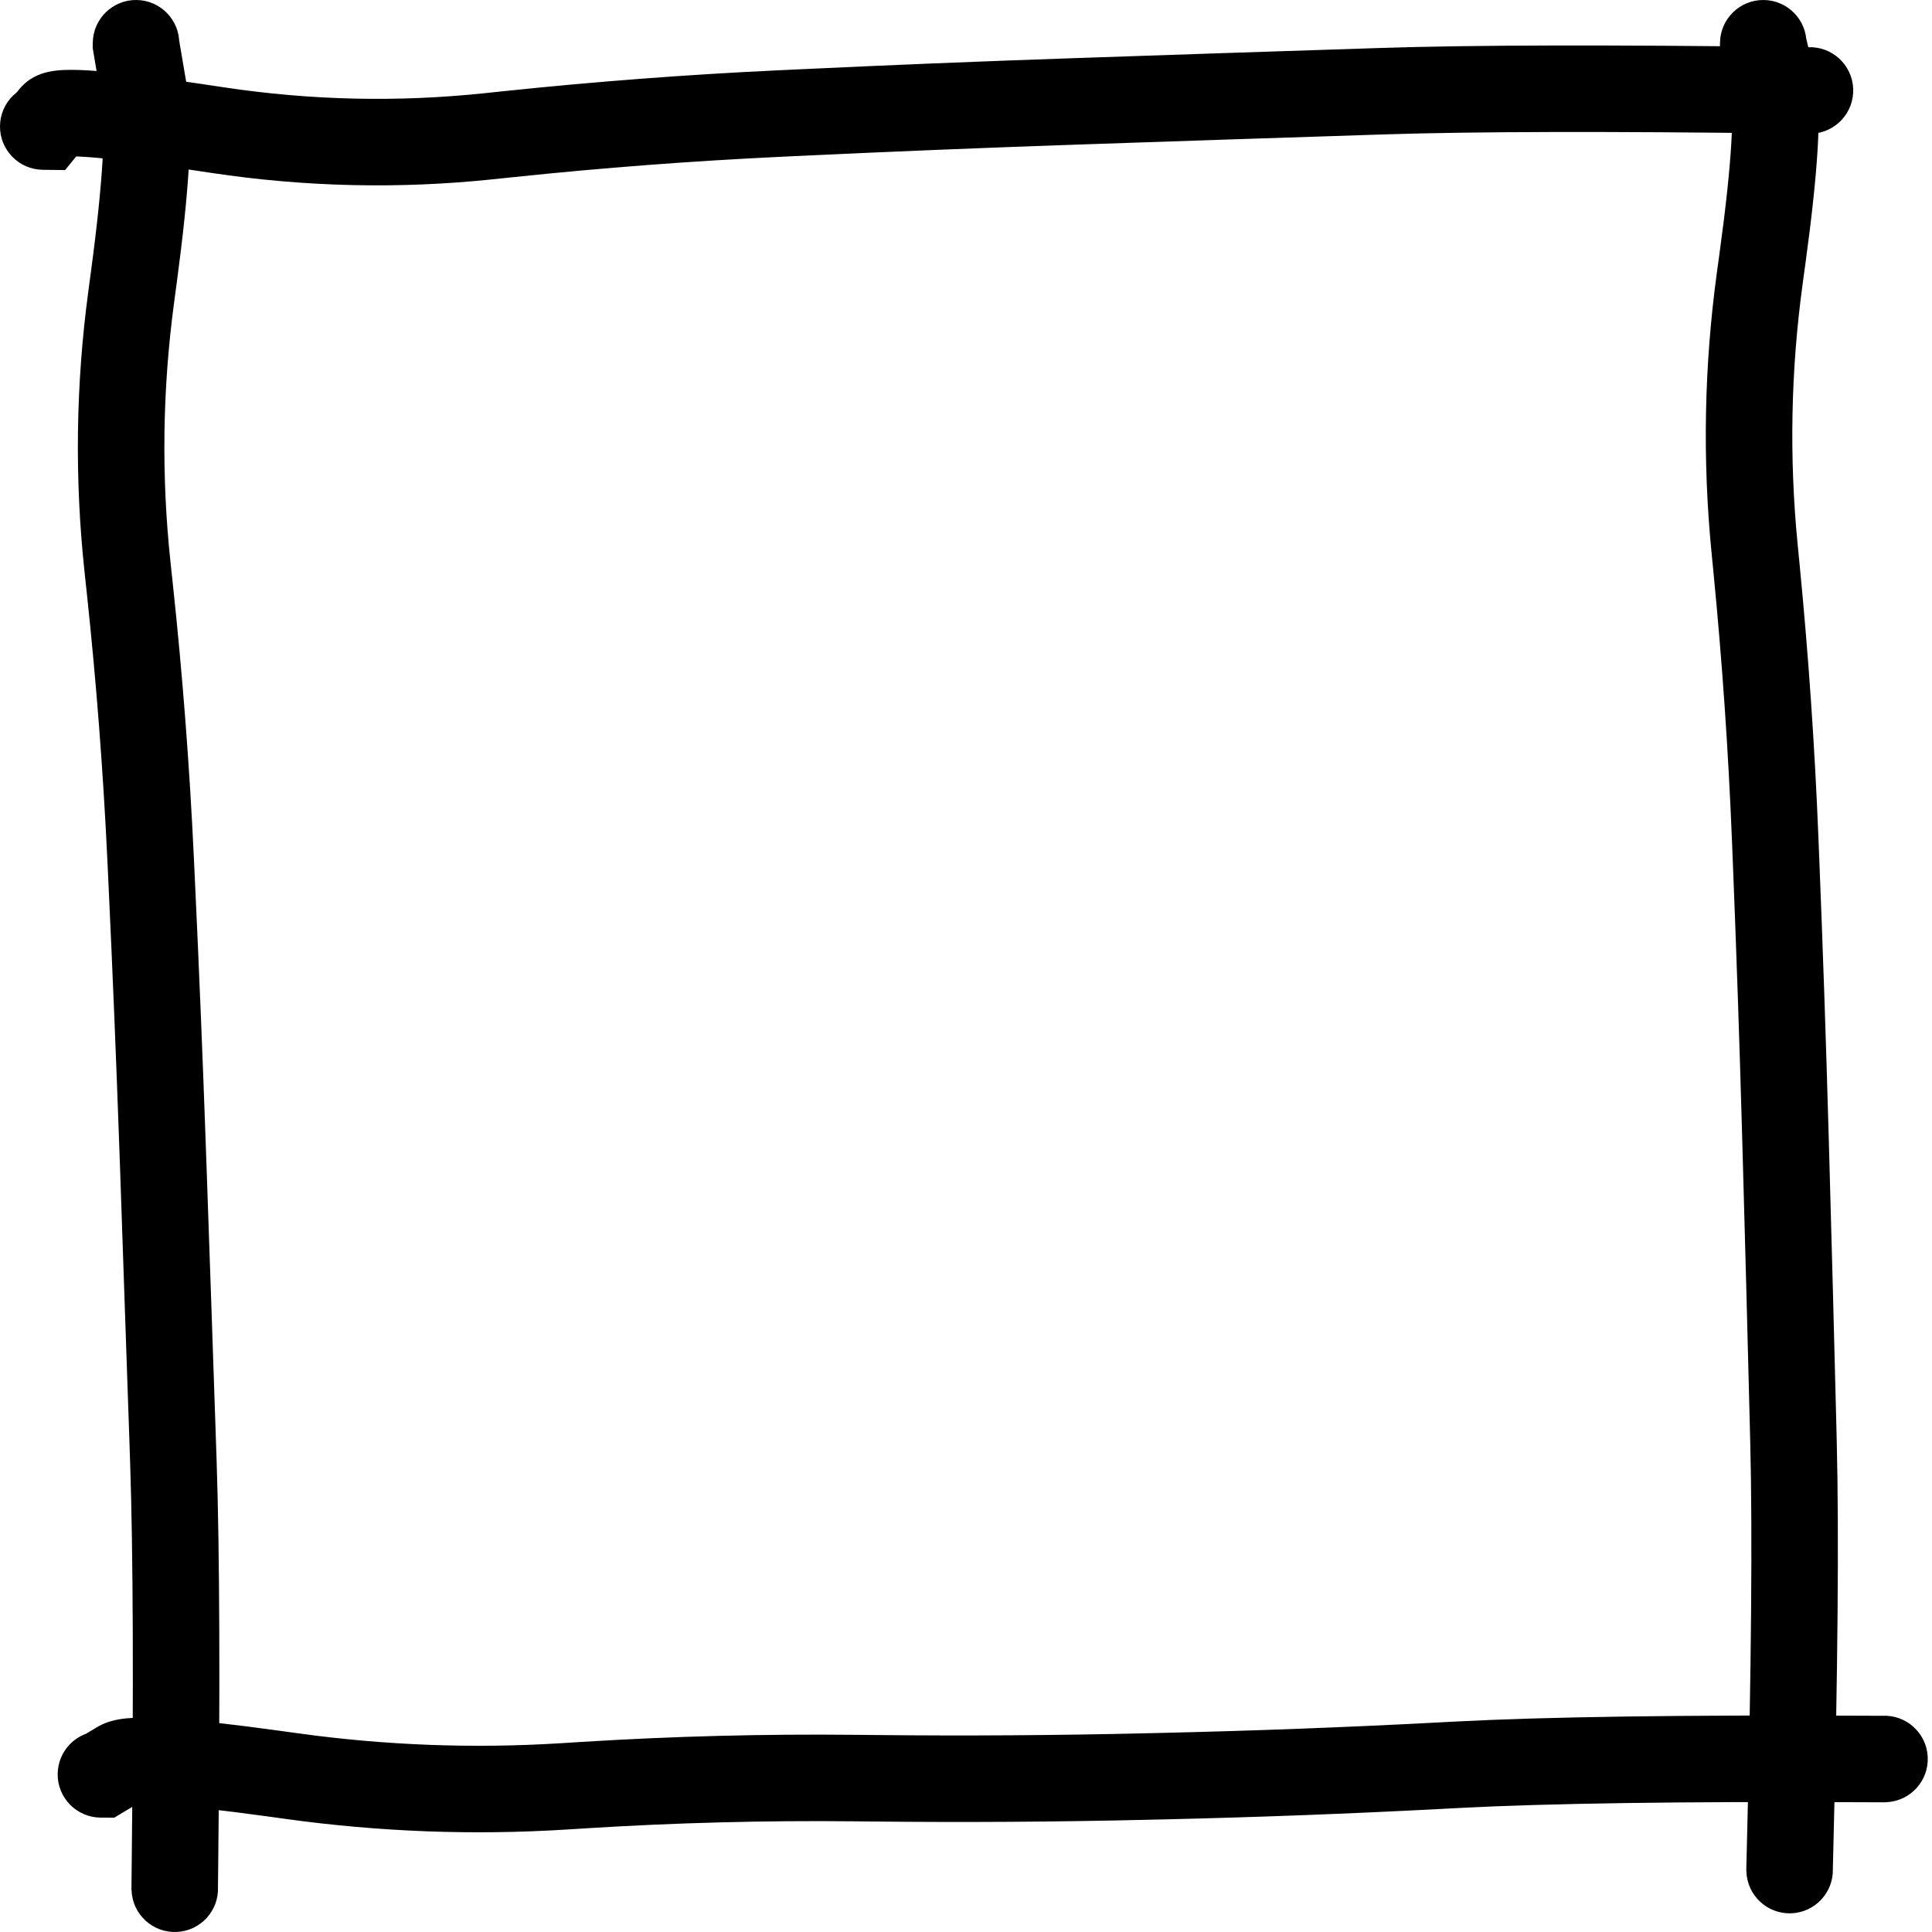
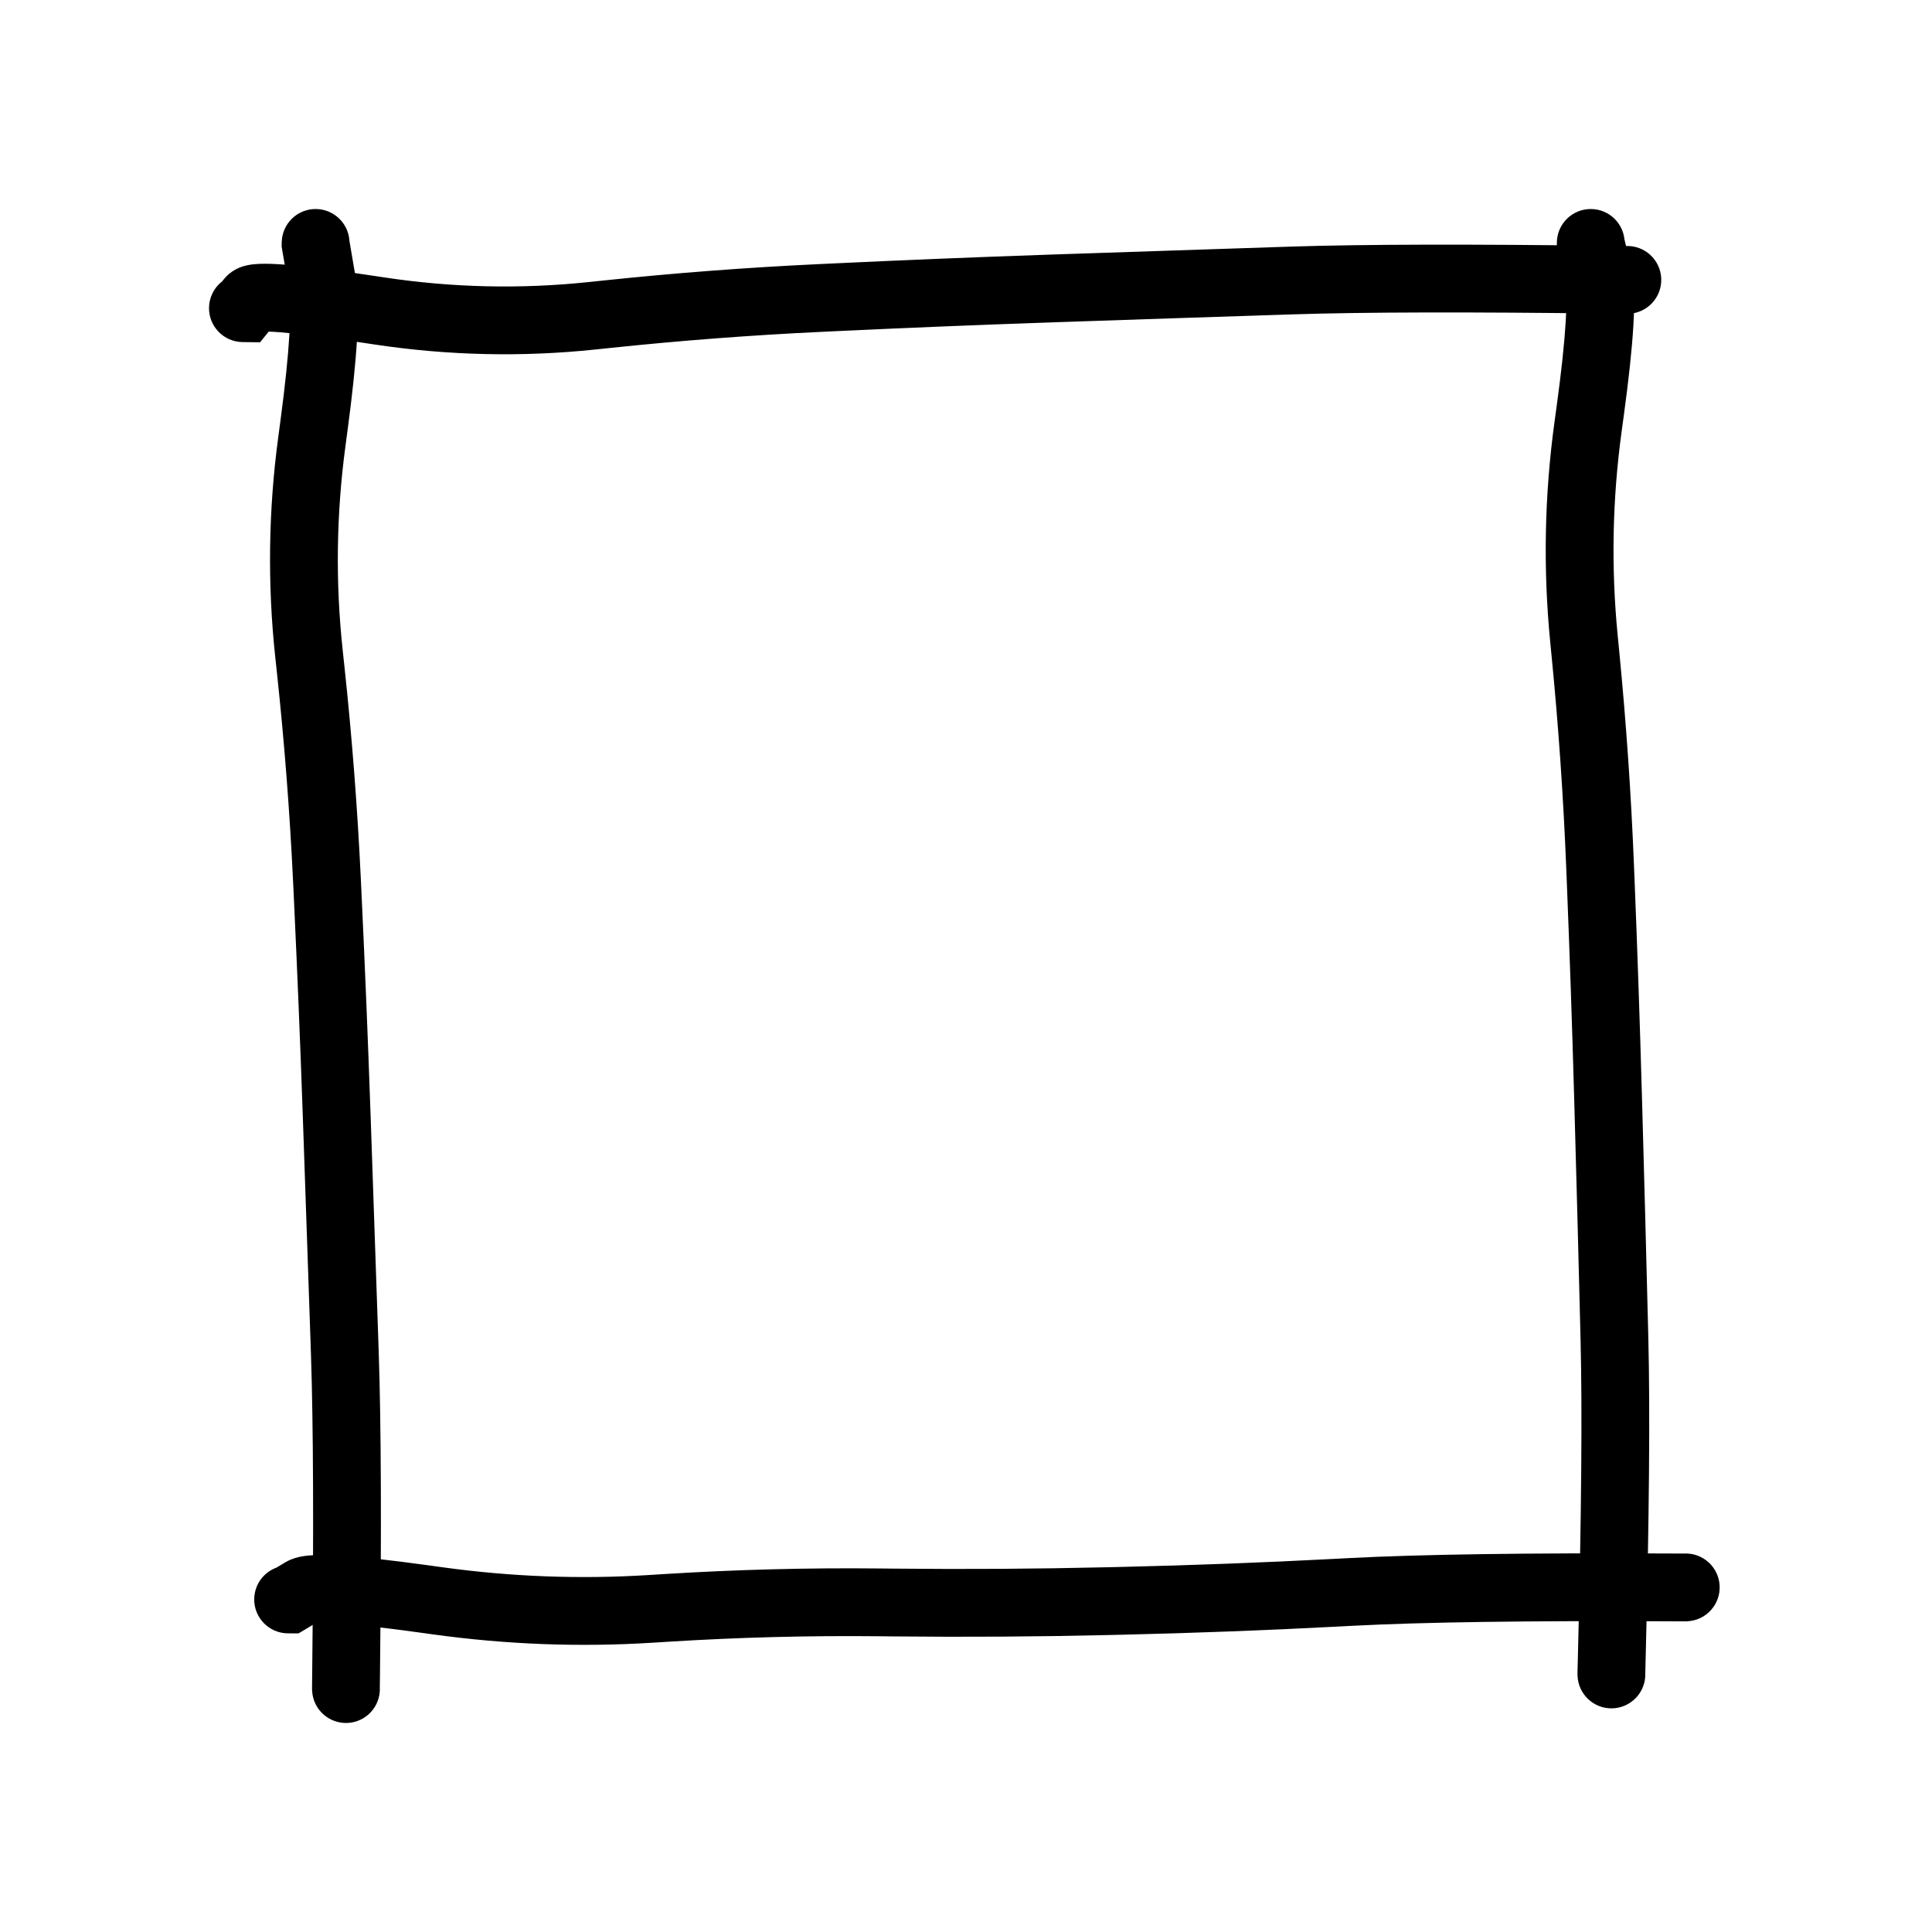
- <svg xmlns="http://www.w3.org/2000/svg" width="134" height="134" viewBox="0 0 134 134" fill="none">
+ <svg xmlns="http://www.w3.org/2000/svg" width="171" height="171" viewBox="-18.5 -18.5 171 171" fill="none">
  <path d="M125.66 9.27C127.316 9.202 128.602 7.805 128.534 6.149C128.466 4.494 127.068 3.207 125.413 3.275L125.537 6.273L125.66 9.27ZM125.437 6.277L125.398 9.277L125.479 9.278L125.56 9.274L125.437 6.277ZM124.028 6.259L124.066 3.259L124.028 6.259ZM94.497 6.369L94.594 9.368L94.497 6.369ZM75.701 6.994L75.804 9.992L75.701 6.994ZM55.491 7.808L55.633 10.805L55.491 7.808ZM15.108 9.027L14.662 11.993L15.108 9.027ZM13.696 8.814L14.141 5.848L13.696 8.814ZM3.703 8.043L1.536 5.968L3.703 8.043ZM3.657 8.091L1.49 6.016L1.404 6.106L1.326 6.202L3.657 8.091ZM3.1 8.778L3.062 11.778L4.516 11.796L5.431 10.667L3.1 8.778ZM3.038 5.777C1.381 5.756 0.021 7.083 0 8.739C-0.021 10.396 1.305 11.756 2.962 11.777L3 8.777L3.038 5.777ZM125.537 6.273L125.413 3.275L125.313 3.279L125.437 6.277L125.56 9.274L125.66 9.27L125.537 6.273ZM125.437 6.277L125.475 3.277L124.066 3.259L124.028 6.259L123.99 9.259L125.398 9.277L125.437 6.277ZM124.028 6.259L124.066 3.259C111.576 3.1 102.149 3.121 95.815 3.325L95.912 6.324L96.008 9.322C102.203 9.122 111.52 9.1 123.99 9.259L124.028 6.259ZM95.912 6.324L95.815 3.325L95.108 3.348L95.204 6.346L95.301 9.345L96.008 9.322L95.912 6.324ZM95.204 6.346L95.108 3.348L94.4 3.371L94.497 6.369L94.594 9.368L95.301 9.345L95.204 6.346ZM94.497 6.369L94.4 3.371C88.134 3.573 81.867 3.781 75.598 3.996L75.701 6.994L75.804 9.992C82.068 9.777 88.331 9.569 94.594 9.368L94.497 6.369ZM75.701 6.994L75.598 3.996L74.891 4.02L74.993 7.018L75.096 10.016L75.804 9.992L75.701 6.994ZM74.993 7.018L74.891 4.02L74.183 4.044L74.286 7.042L74.389 10.041L75.096 10.016L74.993 7.018ZM74.286 7.042L74.183 4.044C67.904 4.259 61.626 4.515 55.349 4.812L55.491 7.808L55.633 10.805C61.883 10.51 68.135 10.255 74.389 10.041L74.286 7.042ZM55.491 7.808L55.349 4.812L54.642 4.845L54.784 7.842L54.925 10.838L55.633 10.805L55.491 7.808ZM54.784 7.842L54.642 4.845L53.935 4.878L54.077 7.875L54.218 10.872L54.925 10.838L54.784 7.842ZM54.077 7.875L53.935 4.878C47.614 5.177 41.295 5.657 34.979 6.32L35.292 9.303L35.605 12.287C41.808 11.636 48.012 11.165 54.218 10.872L54.077 7.875ZM35.292 9.303L34.979 6.32L34.273 6.394L34.586 9.377L34.898 12.361L35.605 12.287L35.292 9.303ZM34.586 9.377L34.273 6.394L33.566 6.468L33.879 9.452L34.192 12.435L34.898 12.361L34.586 9.377ZM33.879 9.452L33.566 6.468C27.56 7.098 21.558 6.962 15.554 6.06L15.108 9.027L14.662 11.993C21.167 12.97 27.678 13.118 34.192 12.435L33.879 9.452ZM15.108 9.027L15.554 6.06L14.848 5.954L14.402 8.921L13.956 11.887L14.662 11.993L15.108 9.027ZM14.402 8.921L14.848 5.954L14.141 5.848L13.696 8.814L13.25 11.781L13.956 11.887L14.402 8.921ZM13.696 8.814L14.141 5.848C10.994 5.375 8.512 5.063 6.738 4.926C5.862 4.858 5.07 4.826 4.422 4.855C4.104 4.869 3.721 4.902 3.338 4.988C3.088 5.044 2.235 5.238 1.536 5.968L3.703 8.043L5.87 10.118C5.532 10.471 5.19 10.643 5.022 10.717C4.839 10.797 4.701 10.831 4.648 10.843C4.549 10.865 4.542 10.856 4.692 10.849C4.978 10.836 5.486 10.847 6.276 10.908C7.832 11.028 10.143 11.314 13.25 11.781L13.696 8.814ZM3.703 8.043L1.536 5.968L1.49 6.016L3.657 8.091L5.824 10.166L5.87 10.118L3.703 8.043ZM3.657 8.091L1.326 6.202L0.769 6.89L3.1 8.778L5.431 10.667L5.988 9.98L3.657 8.091ZM3.1 8.778L3.138 5.779L3.038 5.777L3 8.777L2.962 11.777L3.062 11.778L3.1 8.778Z" fill="black" />
  <path d="M130.862 124.996C132.517 124.911 133.789 123.5 133.703 121.845C133.618 120.191 132.207 118.919 130.553 119.004L130.707 122L130.862 124.996ZM130.607 122.005L130.593 125.005L130.678 125.006L130.762 125.001L130.607 122.005ZM129.197 121.999L129.211 118.999L129.197 121.999ZM100.367 122.438L100.524 125.434L100.367 122.438ZM60.707 123.338L60.739 120.338L60.707 123.338ZM59.291 123.324L59.323 120.324L59.291 123.324ZM40.489 123.813L40.675 126.807L40.489 123.813ZM39.781 123.857L39.594 120.863L39.781 123.857ZM39.074 123.901L39.261 126.895L39.074 123.901ZM20.285 123.194L20.694 120.222L20.285 123.194ZM18.871 122.999L18.461 125.971L18.871 122.999ZM8.326 122.338L9.771 124.968L8.326 122.338ZM8.239 122.386L6.794 119.757L6.746 119.783L6.699 119.812L8.239 122.386ZM7.1 123.067L7.086 126.067L7.922 126.071L8.64 125.642L7.1 123.067ZM7.014 120.067C5.357 120.059 4.008 121.396 4 123.053C3.992 124.71 5.329 126.059 6.986 126.067L7 123.067L7.014 120.067ZM130.707 122L130.553 119.004L130.453 119.009L130.607 122.005L130.762 125.001L130.862 124.996L130.707 122ZM130.607 122.005L130.622 119.005L129.211 118.999L129.197 121.999L129.183 124.999L130.593 125.005L130.607 122.005ZM129.197 121.999L129.211 118.999C116.702 118.94 107.258 119.073 100.916 119.405L101.073 122.401L101.23 125.397C107.394 125.075 116.699 124.94 129.183 124.999L129.197 121.999ZM101.073 122.401L100.916 119.405L100.21 119.442L100.367 122.438L100.524 125.434L101.23 125.397L101.073 122.401ZM100.367 122.438L100.21 119.442L99.504 119.479L99.661 122.475L99.818 125.471L100.524 125.434L100.367 122.438ZM99.661 122.475L99.504 119.479C93.281 119.805 87.057 120.04 80.834 120.185L80.903 123.185L80.973 126.184C87.255 126.037 93.536 125.8 99.818 125.471L99.661 122.475ZM80.903 123.185L80.834 120.185L80.128 120.202L80.198 123.201L80.267 126.2L80.973 126.184L80.903 123.185ZM80.198 123.201L80.128 120.202L79.422 120.218L79.492 123.218L79.562 126.217L80.267 126.2L80.198 123.201ZM79.492 123.218L79.422 120.218C73.203 120.363 66.975 120.403 60.739 120.338L60.707 123.338L60.676 126.338C66.98 126.404 73.275 126.363 79.562 126.217L79.492 123.218ZM60.707 123.338L60.739 120.338L60.031 120.331L59.999 123.331L59.968 126.331L60.676 126.338L60.707 123.338ZM59.999 123.331L60.031 120.331L59.323 120.324L59.291 123.324L59.26 126.323L59.968 126.331L59.999 123.331ZM59.291 123.324L59.323 120.324C52.979 120.258 46.639 120.423 40.302 120.818L40.489 123.813L40.675 126.807C46.868 126.42 53.062 126.259 59.26 126.323L59.291 123.324ZM40.489 123.813L40.302 120.818L39.594 120.863L39.781 123.857L39.968 126.851L40.675 126.807L40.489 123.813ZM39.781 123.857L39.594 120.863L38.887 120.907L39.074 123.901L39.261 126.895L39.968 126.851L39.781 123.857ZM39.074 123.901L38.887 120.907C32.823 121.285 26.759 121.058 20.694 120.222L20.285 123.194L19.875 126.166C26.333 127.055 32.796 127.299 39.261 126.895L39.074 123.901ZM20.285 123.194L20.694 120.222L19.987 120.125L19.578 123.097L19.168 126.068L19.875 126.166L20.285 123.194ZM19.578 123.097L19.987 120.125L19.28 120.027L18.871 122.999L18.461 125.971L19.168 126.068L19.578 123.097ZM18.871 122.999L19.28 120.027C16.123 119.592 13.594 119.31 11.726 119.193C10.797 119.135 9.968 119.113 9.276 119.146C8.93 119.162 8.565 119.194 8.212 119.258C7.898 119.314 7.392 119.429 6.881 119.709L8.326 122.338L9.771 124.968C9.592 125.066 9.45 125.114 9.384 125.134C9.346 125.146 9.318 125.153 9.301 125.157C9.284 125.161 9.274 125.163 9.273 125.163C9.273 125.163 9.278 125.162 9.292 125.16C9.305 125.158 9.323 125.156 9.348 125.154C9.399 125.149 9.468 125.143 9.558 125.139C9.937 125.121 10.521 125.129 11.351 125.181C12.998 125.284 15.356 125.543 18.461 125.971L18.871 122.999ZM8.326 122.338L6.881 119.709L6.794 119.757L8.239 122.386L9.684 125.015L9.771 124.968L8.326 122.338ZM8.239 122.386L6.699 119.812L5.56 120.493L7.1 123.067L8.64 125.642L9.779 124.961L8.239 122.386ZM7.1 123.067L7.114 120.067L7.014 120.067L7 123.067L6.986 126.067L7.086 126.067L7.1 123.067Z" fill="black" />
  <path d="M121.126 129.793C121.175 131.449 122.557 132.753 124.213 132.704C125.869 132.655 127.172 131.273 127.123 129.617L124.125 129.705L121.126 129.793ZM124.122 129.605L121.123 129.53L121.121 129.612L121.123 129.693L124.122 129.605ZM123.863 79.864L120.864 79.948L123.863 79.864ZM123.154 58.94L120.156 59.06V59.06L123.154 58.94ZM121.831 39.439L124.817 39.148L121.831 39.439ZM121.762 38.732L118.777 39.024L121.762 38.732ZM121.693 38.025L124.679 37.734L121.693 38.025ZM122.06 19.249L119.088 18.842L122.06 19.249ZM122.157 18.543L125.129 18.949L122.157 18.543ZM122.253 17.836L119.281 17.43L122.253 17.836ZM122.96 5.917L125.885 5.251L122.96 5.917ZM122.917 5.726L125.842 5.06L125.839 5.047L125.836 5.035L122.917 5.726ZM122.295 3.1L119.295 3.071L119.291 3.436L119.375 3.791L122.295 3.1ZM125.295 3.029C125.312 1.372 123.981 0.016 122.325 4.58361e-05C120.668 -0.016 119.312 1.314 119.296 2.971L122.296 3L125.295 3.029ZM124.125 129.705L127.123 129.617L127.12 129.517L124.122 129.605L121.123 129.693L121.126 129.793L124.125 129.705ZM124.122 129.605L127.121 129.681L127.156 128.271L124.157 128.196L121.158 128.12L121.123 129.53L124.122 129.605ZM124.157 128.196L127.156 128.271C127.47 115.777 127.551 106.343 127.394 100.001L124.395 100.075L121.396 100.15C121.549 106.336 121.472 115.649 121.158 128.12L124.157 128.196ZM124.395 100.075L127.394 100.001L127.377 99.294L124.377 99.368L121.378 99.442L121.396 100.15L124.395 100.075ZM124.377 99.368L127.377 99.294L127.359 98.587L124.36 98.661L121.361 98.735L121.378 99.442L124.377 99.368ZM124.36 98.661L127.359 98.587C127.204 92.319 127.038 86.05 126.862 79.779L123.863 79.864L120.864 79.948C121.04 86.212 121.206 92.474 121.361 98.735L124.36 98.661ZM123.863 79.864L126.862 79.779L126.842 79.072L123.843 79.156L120.844 79.24L120.864 79.948L123.863 79.864ZM123.843 79.156L126.842 79.072L126.822 78.364L123.823 78.448L120.824 78.533L120.844 79.24L123.843 79.156ZM123.823 78.448L126.822 78.364C126.646 72.085 126.432 65.806 126.18 59.527L123.182 59.647L120.185 59.767C120.435 66.022 120.649 72.278 120.824 78.533L123.823 78.448ZM123.182 59.647L126.18 59.527L126.151 58.819L123.154 58.94L120.156 59.06L120.185 59.767L123.182 59.647ZM123.154 58.94L126.151 58.819L126.123 58.112L123.126 58.232L120.128 58.352L120.156 59.06L123.154 58.94ZM123.126 58.232L126.123 58.112C125.87 51.787 125.434 45.466 124.817 39.148L121.831 39.439L118.846 39.731C119.452 45.935 119.879 52.142 120.128 58.352L123.126 58.232ZM121.831 39.439L124.817 39.148L124.748 38.441L121.762 38.732L118.777 39.024L118.846 39.731L121.831 39.439ZM121.762 38.732L124.748 38.441L124.679 37.734L121.693 38.025L118.708 38.317L118.777 39.024L121.762 38.732ZM121.693 38.025L124.679 37.734C124.091 31.706 124.208 25.681 125.033 19.656L122.06 19.249L119.088 18.842C118.2 25.329 118.073 31.822 118.708 38.317L121.693 38.025ZM122.06 19.249L125.033 19.656L125.129 18.949L122.157 18.543L119.185 18.136L119.088 18.842L122.06 19.249ZM122.157 18.543L125.129 18.949L125.226 18.243L122.253 17.836L119.281 17.43L119.185 18.136L122.157 18.543ZM122.253 17.836L125.226 18.243C125.659 15.077 125.943 12.436 126.067 10.342C126.185 8.342 126.181 6.55 125.885 5.251L122.96 5.917L120.035 6.583C120.124 6.975 120.194 8.014 120.077 9.987C119.966 11.866 119.704 14.339 119.281 17.43L122.253 17.836ZM122.96 5.917L125.885 5.251L125.842 5.06L122.917 5.726L119.991 6.392L120.035 6.583L122.96 5.917ZM122.917 5.726L125.836 5.035L125.214 2.409L122.295 3.1L119.375 3.791L119.997 6.417L122.917 5.726ZM122.295 3.1L125.295 3.129L125.295 3.029L122.296 3L119.296 2.971L119.295 3.071L122.295 3.1Z" fill="black" />
  <path d="M9.125 131.129C9.196 132.784 10.595 134.068 12.251 133.997C13.906 133.926 15.19 132.527 15.119 130.871L12.122 131L9.125 131.129ZM12.118 130.9L9.118 130.867L9.117 130.948L9.12 131.029L12.118 130.9ZM12.024 101.373L9.026 101.473L9.026 101.473L12.024 101.373ZM11.977 99.959L8.979 100.059H8.979L11.977 99.959ZM11.308 80.46L8.31 80.566L11.308 80.46ZM10.511 60.954L13.508 60.813L10.511 60.954ZM10.478 60.246L7.482 60.388L10.478 60.246ZM8.998 40.764L6.015 41.084L8.998 40.764ZM8.922 40.059L11.905 39.739L8.922 40.059ZM8.847 39.353L5.864 39.673L8.847 39.353ZM9.101 20.586L12.075 20.985L9.101 20.586ZM9.196 19.879L6.222 19.481L9.196 19.879ZM9.291 19.172L12.264 19.571L9.291 19.172ZM10.031 6.628L7.071 7.115L10.031 6.628ZM9.992 6.391L12.952 5.904L12.951 5.896L12.95 5.888L9.992 6.391ZM9.433 3.1L6.433 3.057L6.429 3.332L6.475 3.603L9.433 3.1ZM12.434 3.043C12.458 1.387 11.134 0.024 9.478 0C7.821 -0.024 6.459 1.3 6.435 2.957L9.434 3L12.434 3.043ZM12.122 131L15.119 130.871L15.115 130.771L12.118 130.9L9.12 131.029L9.125 131.129L12.122 131ZM12.118 130.9L15.117 130.933L15.133 129.524L12.133 129.491L9.133 129.458L9.118 130.867L12.118 130.9ZM12.133 129.491L15.133 129.524C15.27 117.03 15.235 107.603 15.023 101.273L12.024 101.373L9.026 101.473C9.233 107.666 9.27 116.984 9.133 129.458L12.133 129.491ZM12.024 101.373L15.023 101.273L14.999 100.566L12.001 100.666L9.002 100.766L9.026 101.473L12.024 101.373ZM12.001 100.666L14.999 100.566L14.975 99.859L11.977 99.959L8.979 100.059L9.002 100.766L12.001 100.666ZM11.977 99.959L14.975 99.859C14.766 93.596 14.551 87.331 14.331 81.063L11.333 81.168L8.335 81.273C8.555 87.538 8.769 93.8 8.979 100.059L11.977 99.959ZM11.333 81.168L14.331 81.063L14.306 80.355L11.308 80.46L8.31 80.566L8.335 81.273L11.333 81.168ZM11.308 80.46L14.306 80.355L14.281 79.648L11.283 79.753L8.285 79.858L8.31 80.566L11.308 80.46ZM11.283 79.753L14.281 79.648C14.061 73.37 13.804 67.091 13.508 60.813L10.511 60.954L7.515 61.095C7.809 67.349 8.066 73.604 8.285 79.858L11.283 79.753ZM10.511 60.954L13.508 60.813L13.475 60.105L10.478 60.246L7.482 60.388L7.515 61.095L10.511 60.954ZM10.478 60.246L13.475 60.105L13.442 59.398L10.445 59.539L7.448 59.68L7.482 60.388L10.478 60.246ZM10.445 59.539L13.442 59.398C13.144 53.072 12.657 46.754 11.981 40.445L8.998 40.764L6.015 41.084C6.678 47.275 7.156 53.473 7.448 59.68L10.445 59.539ZM8.998 40.764L11.981 40.445L11.905 39.739L8.922 40.059L5.939 40.378L6.015 41.084L8.998 40.764ZM8.922 40.059L11.905 39.739L11.83 39.033L8.847 39.353L5.864 39.673L5.939 40.378L8.922 40.059ZM8.847 39.353L11.83 39.033C11.185 33.023 11.267 27.009 12.075 20.985L9.101 20.586L6.128 20.188C5.256 26.686 5.168 33.182 5.864 39.673L8.847 39.353ZM9.101 20.586L12.075 20.985L12.169 20.278L9.196 19.879L6.222 19.481L6.128 20.188L9.101 20.586ZM9.196 19.879L12.169 20.278L12.264 19.571L9.291 19.172L6.317 18.774L6.222 19.481L9.196 19.879ZM9.291 19.172L12.264 19.571C13.093 13.385 13.422 8.758 12.991 6.141L10.031 6.628L7.071 7.115C7.332 8.703 7.167 12.438 6.317 18.774L9.291 19.172ZM10.031 6.628L12.991 6.141L12.952 5.904L9.992 6.391L7.032 6.877L7.071 7.115L10.031 6.628ZM9.992 6.391L12.95 5.888L12.39 2.597L9.433 3.1L6.475 3.603L7.034 6.893L9.992 6.391ZM9.433 3.1L12.433 3.143L12.434 3.043L9.434 3L6.435 2.957L6.433 3.057L9.433 3.1Z" fill="black" />
</svg>
